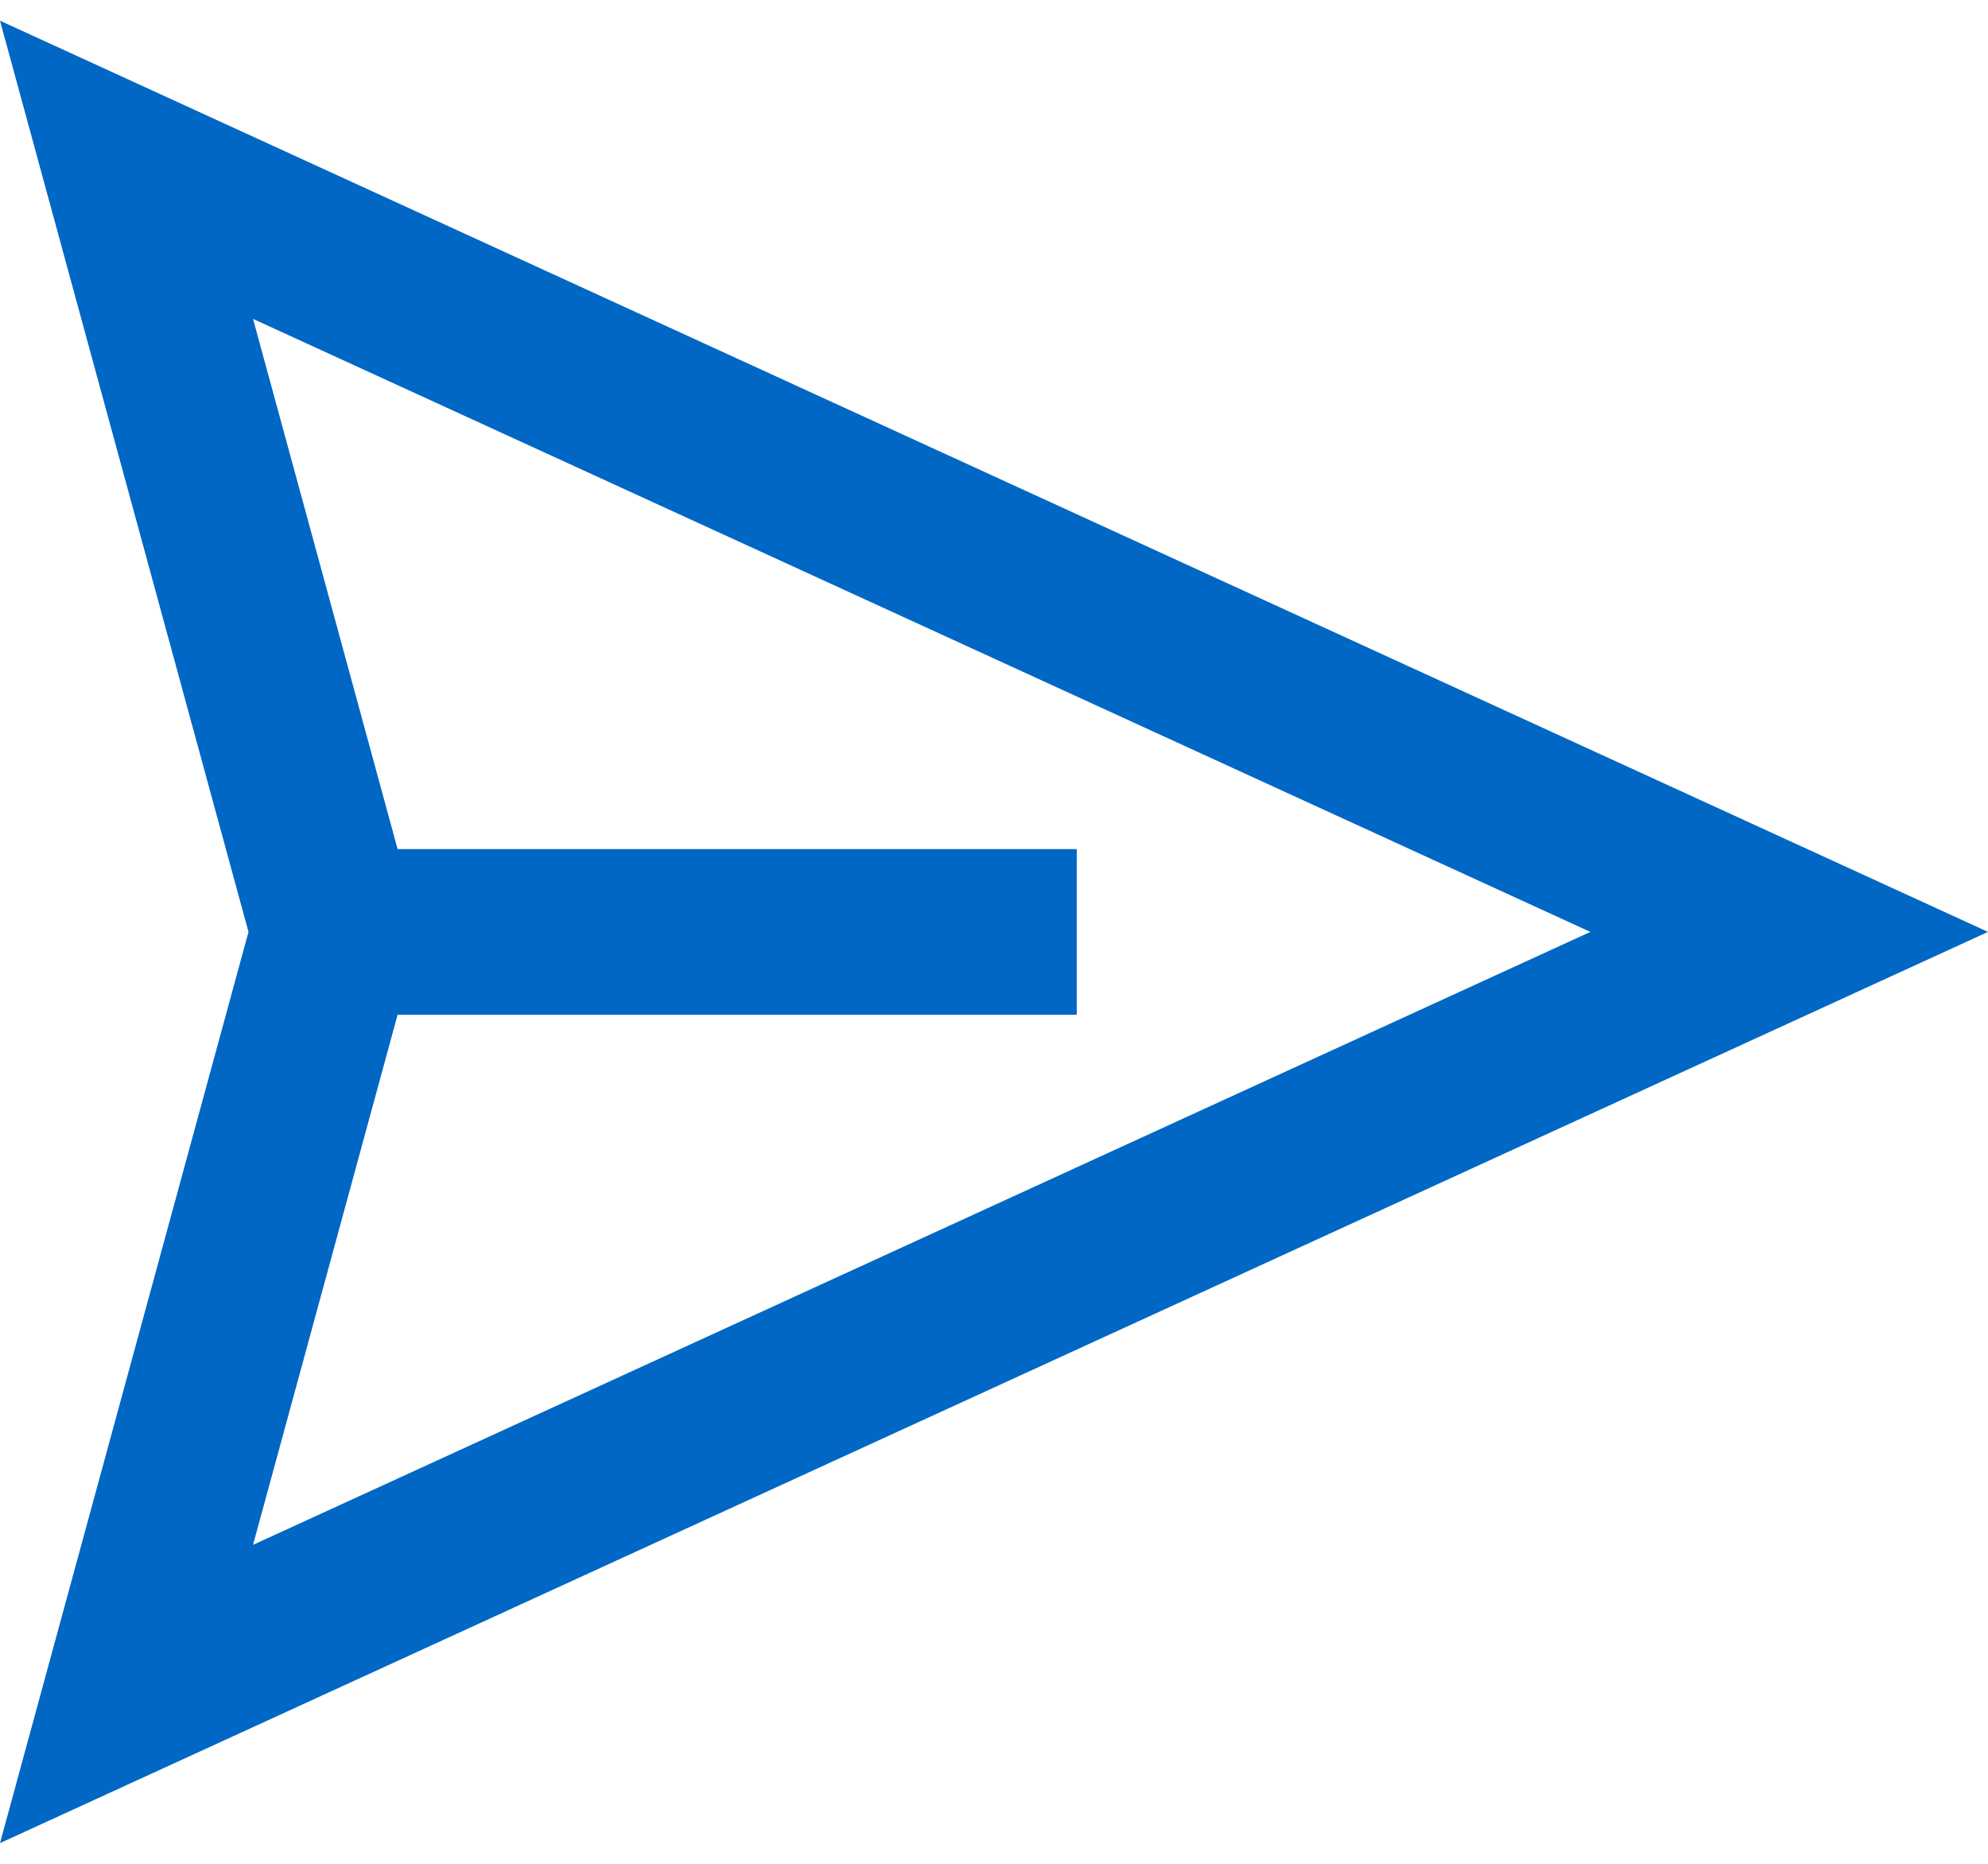
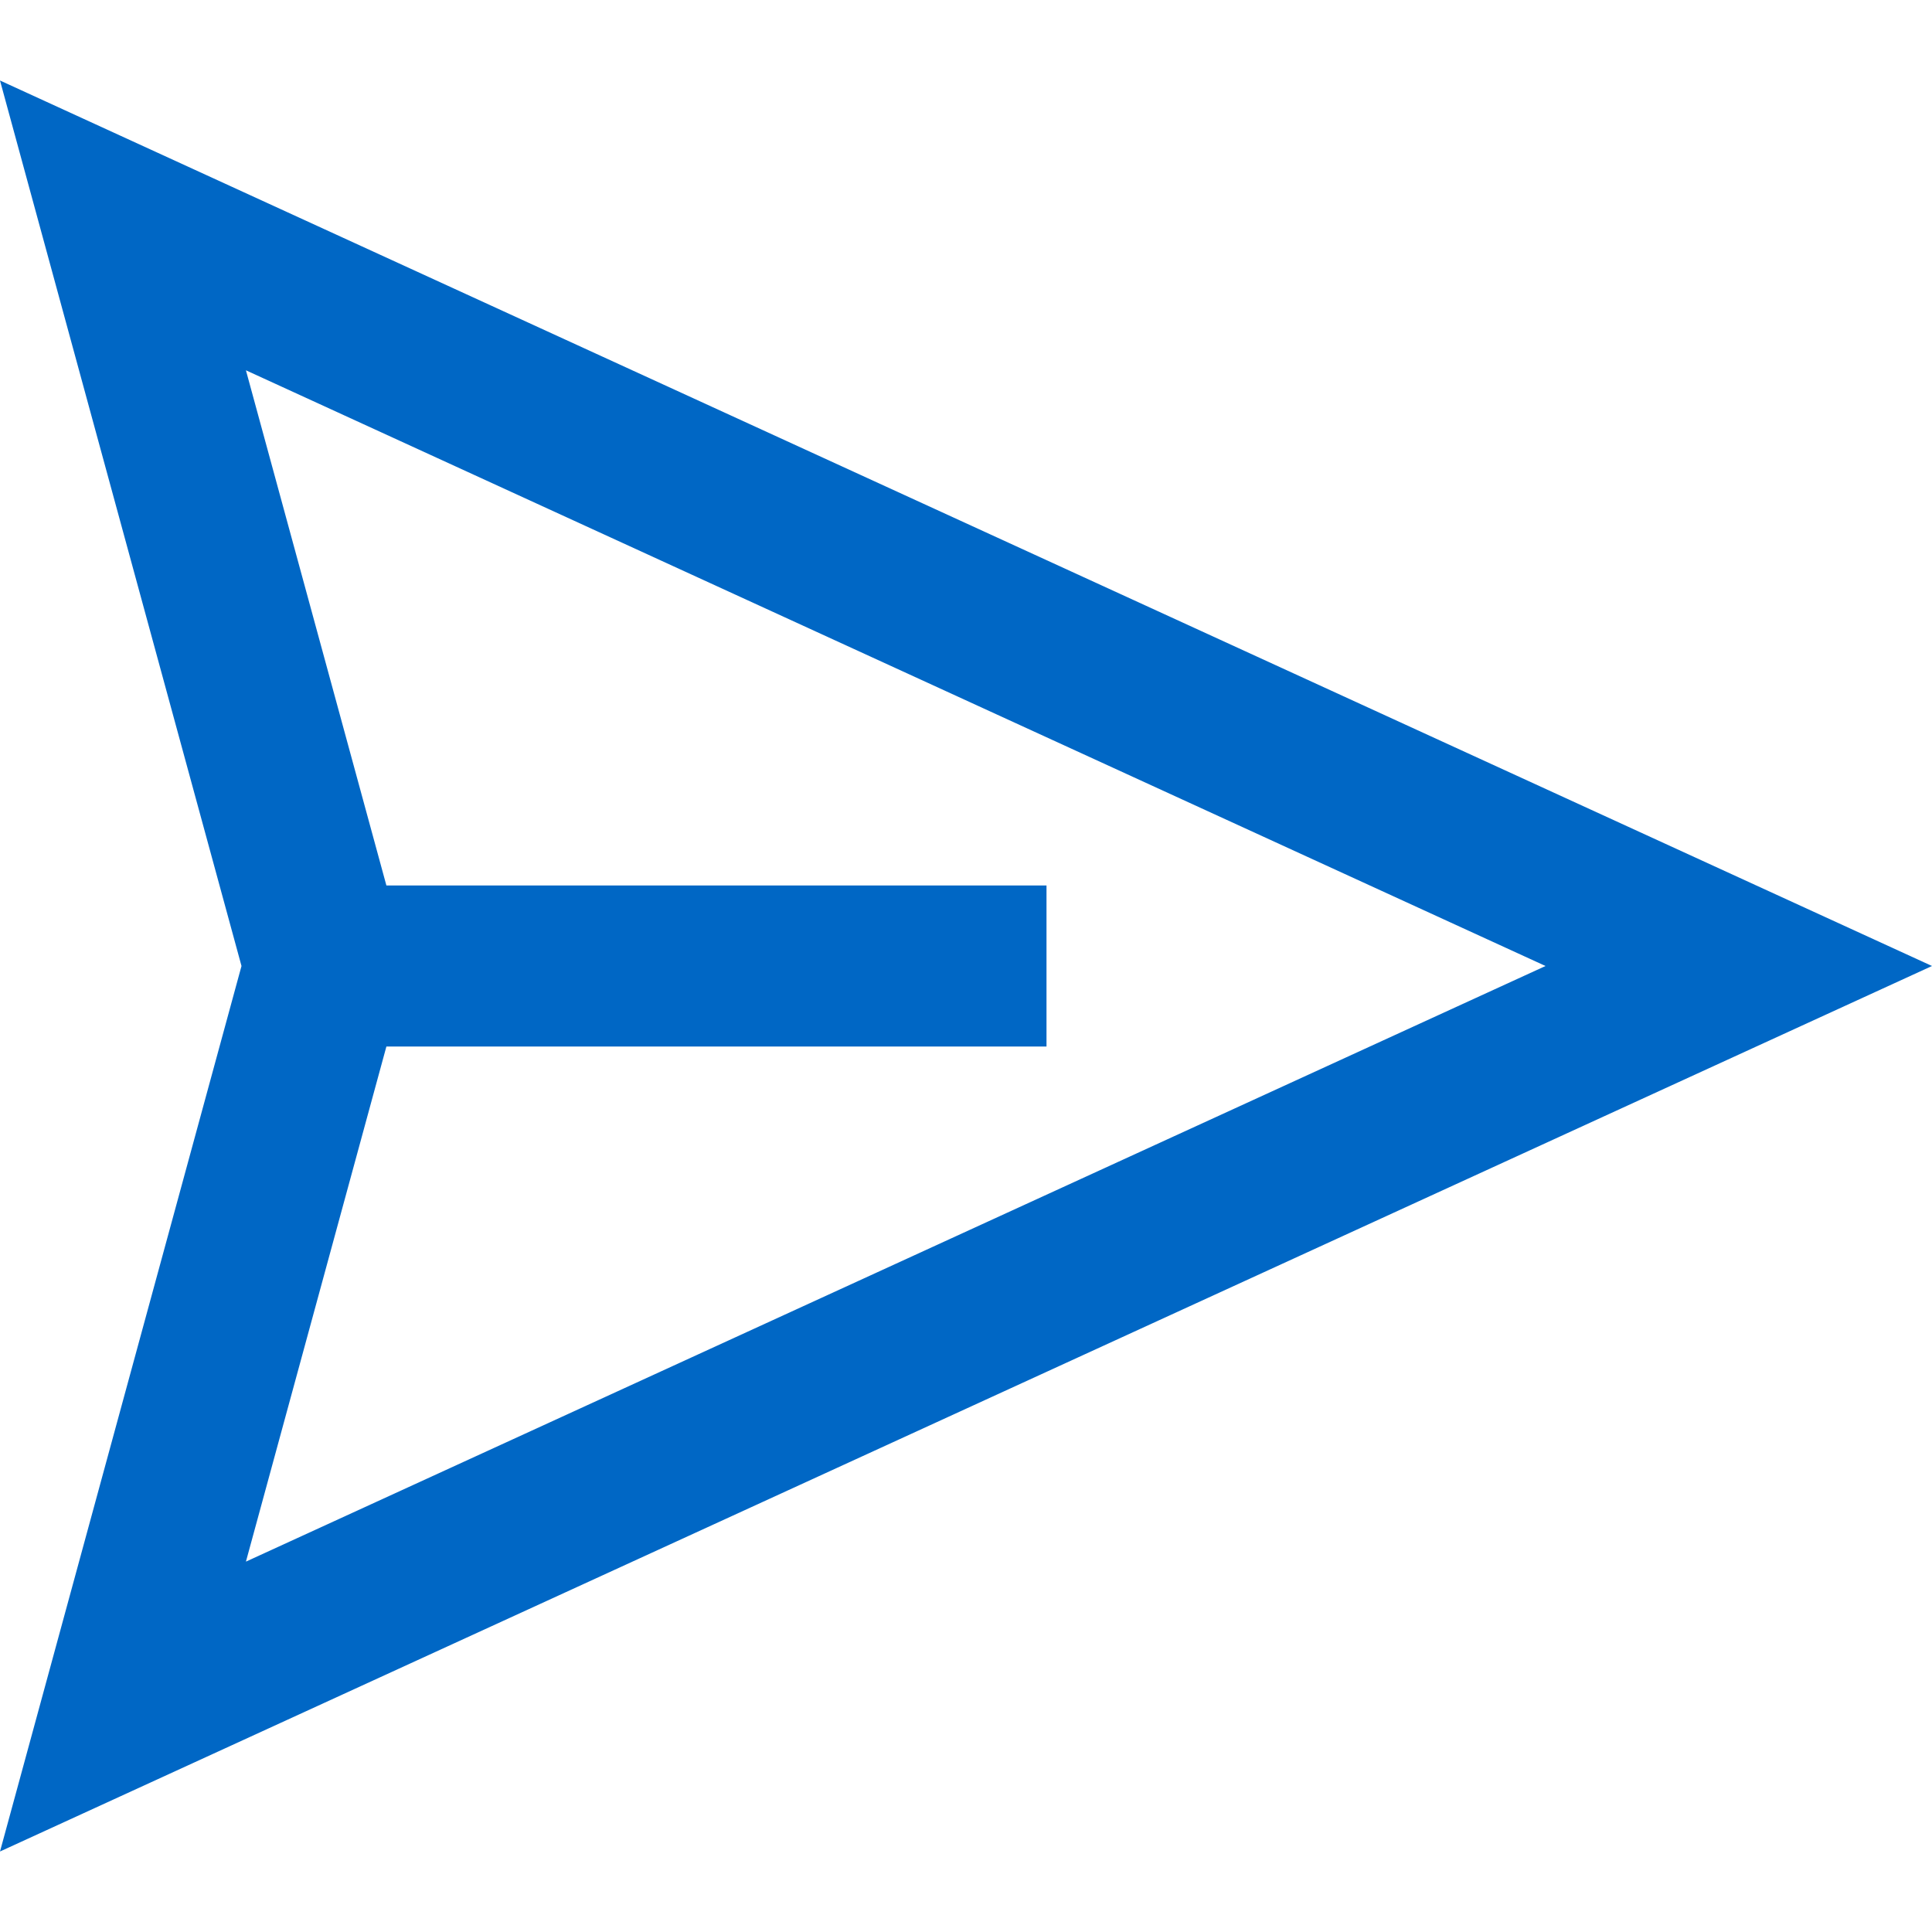
- <svg xmlns="http://www.w3.org/2000/svg" width="32" height="30" viewBox="0 0 32 30" fill="none">
-   <path fill-rule="evenodd" clip-rule="evenodd" d="M0 0.333L32 15L0 29.667L4 15L0 0.333ZM4.073 5.133L6.4 13.667H17.333V16.334H6.4L4.073 24.866L25.599 15L4.073 5.133Z" fill="#0067C5" />
+ <svg xmlns="http://www.w3.org/2000/svg" width="1em" height="1em" viewBox="0 0 24 24" fill="none">
+   <path fill-rule="evenodd" clip-rule="evenodd" d="M0 1l24 11L0 23l3-11L0 1zm3.055 3.6L4.8 11H13v2H4.8l-1.745 6.399L19.199 12 3.055 4.6z" fill="#0067C5" />
</svg>
